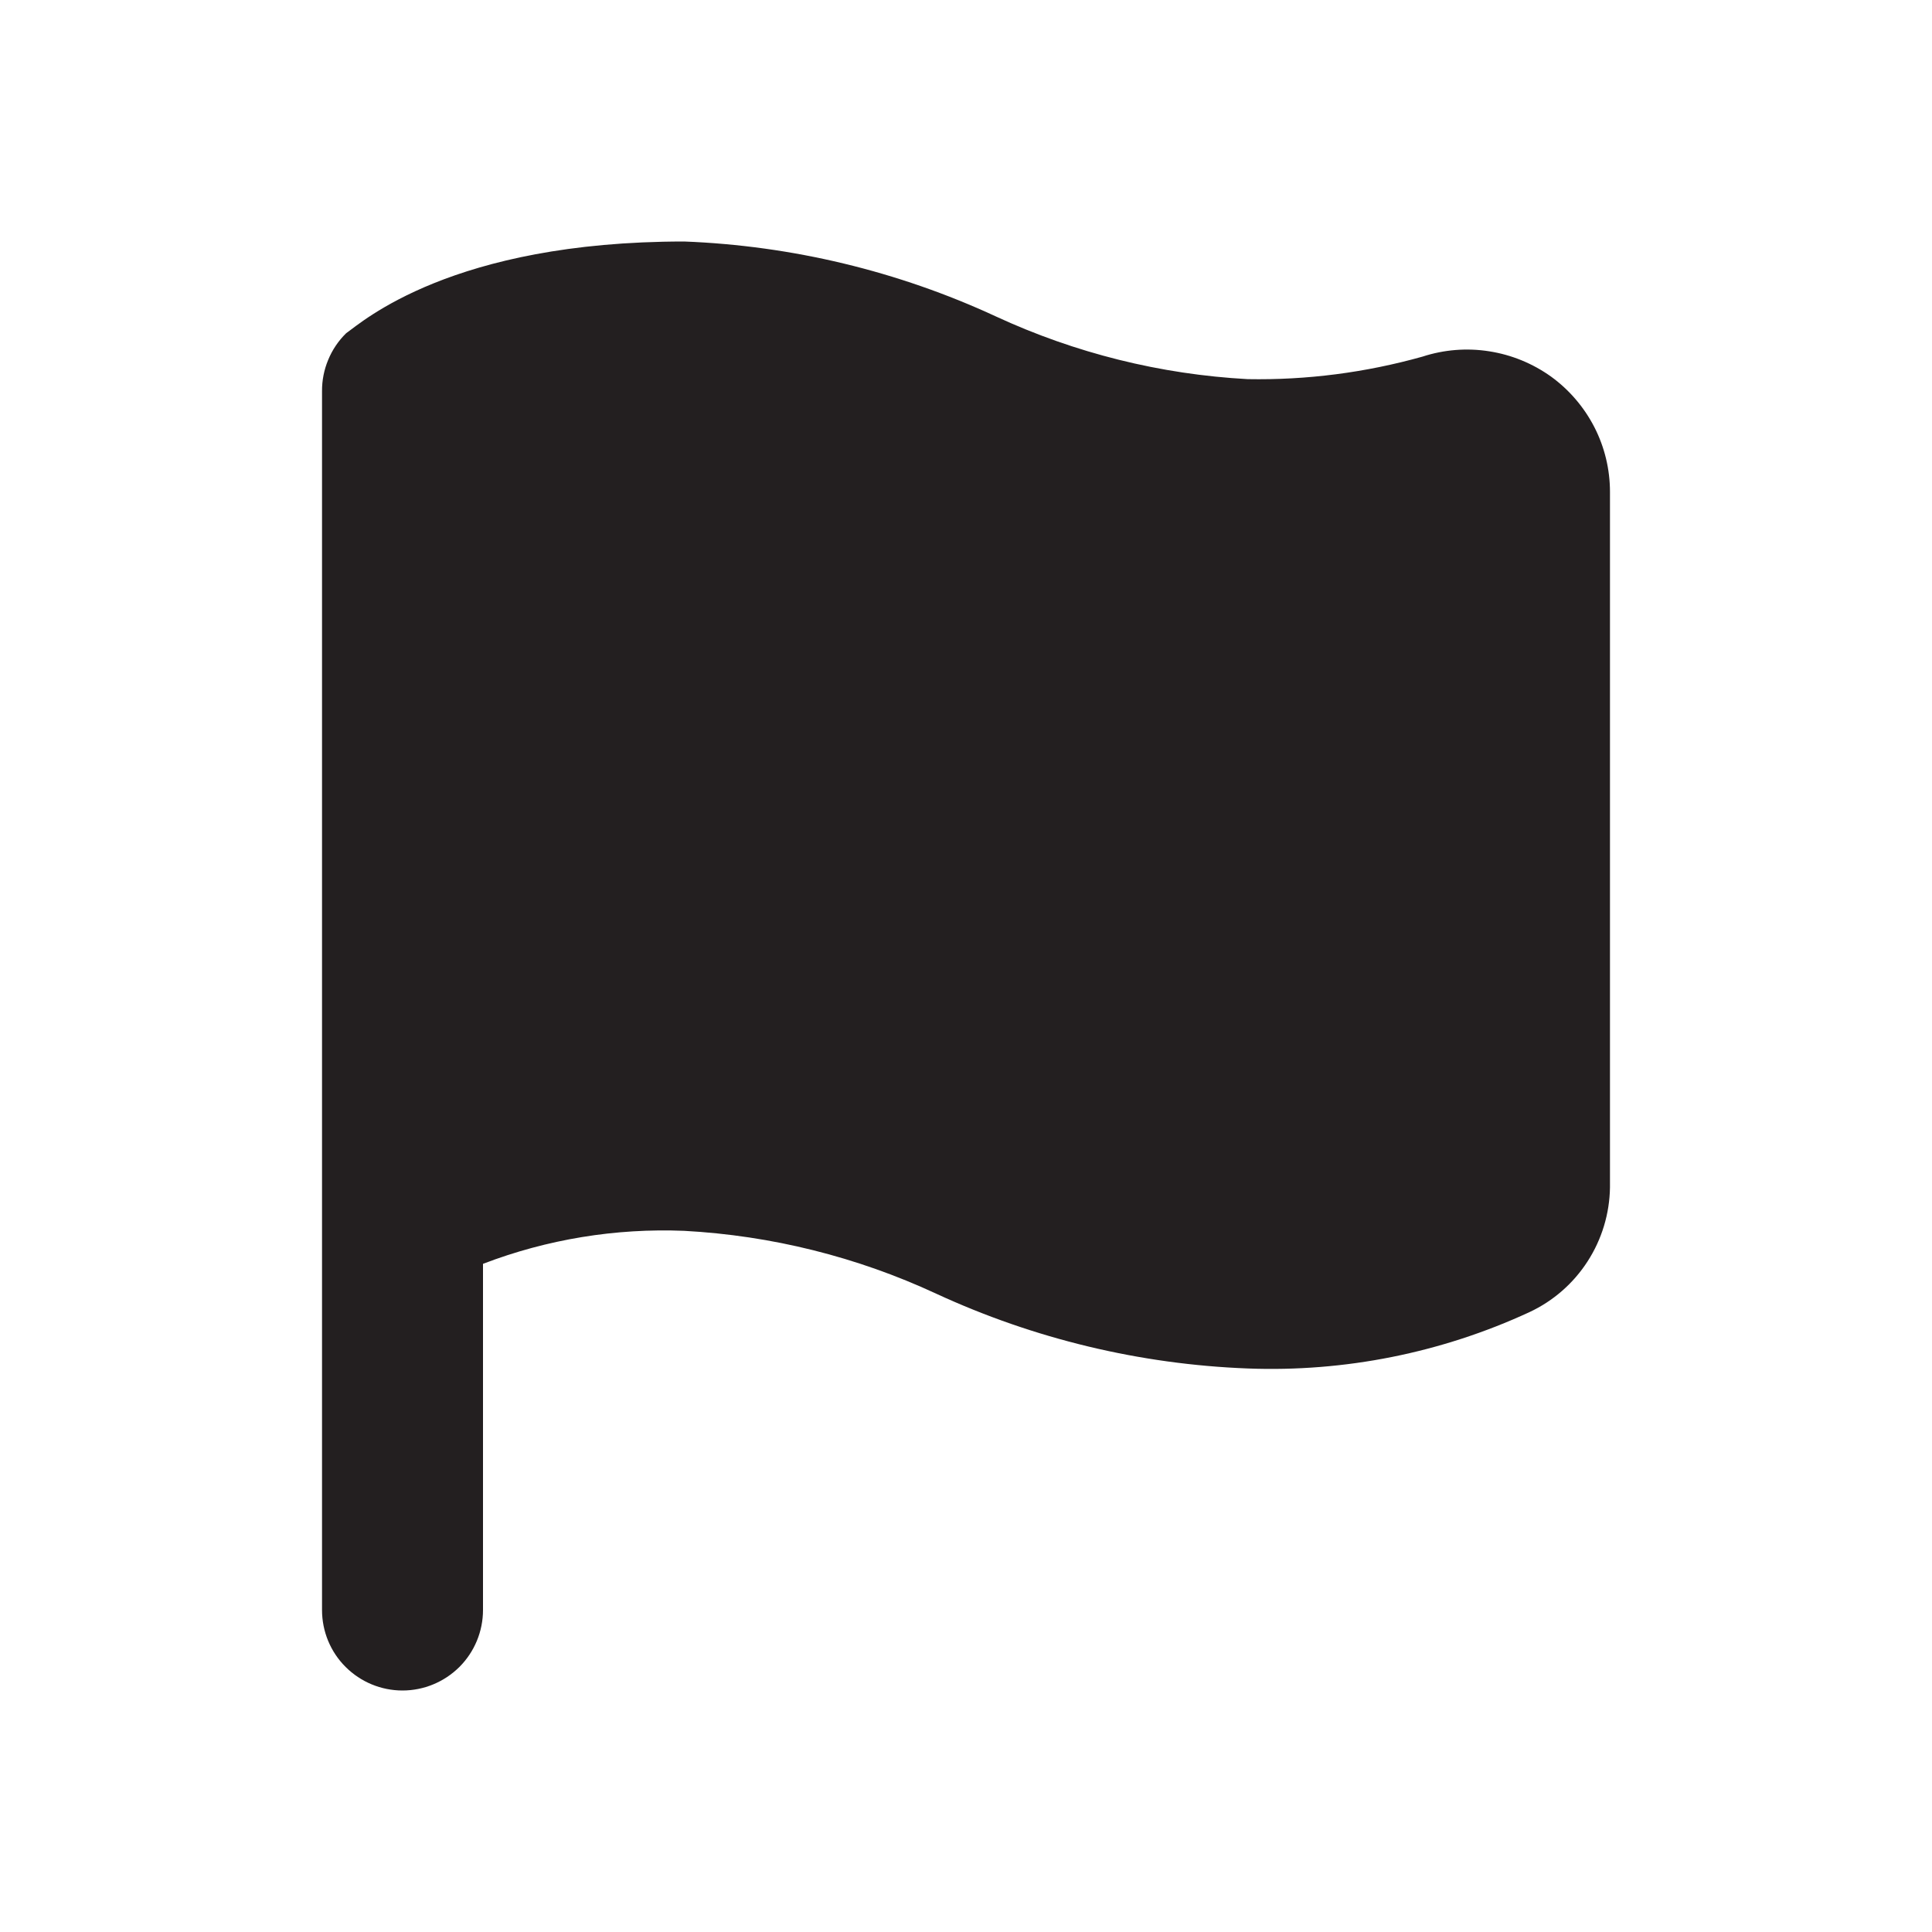
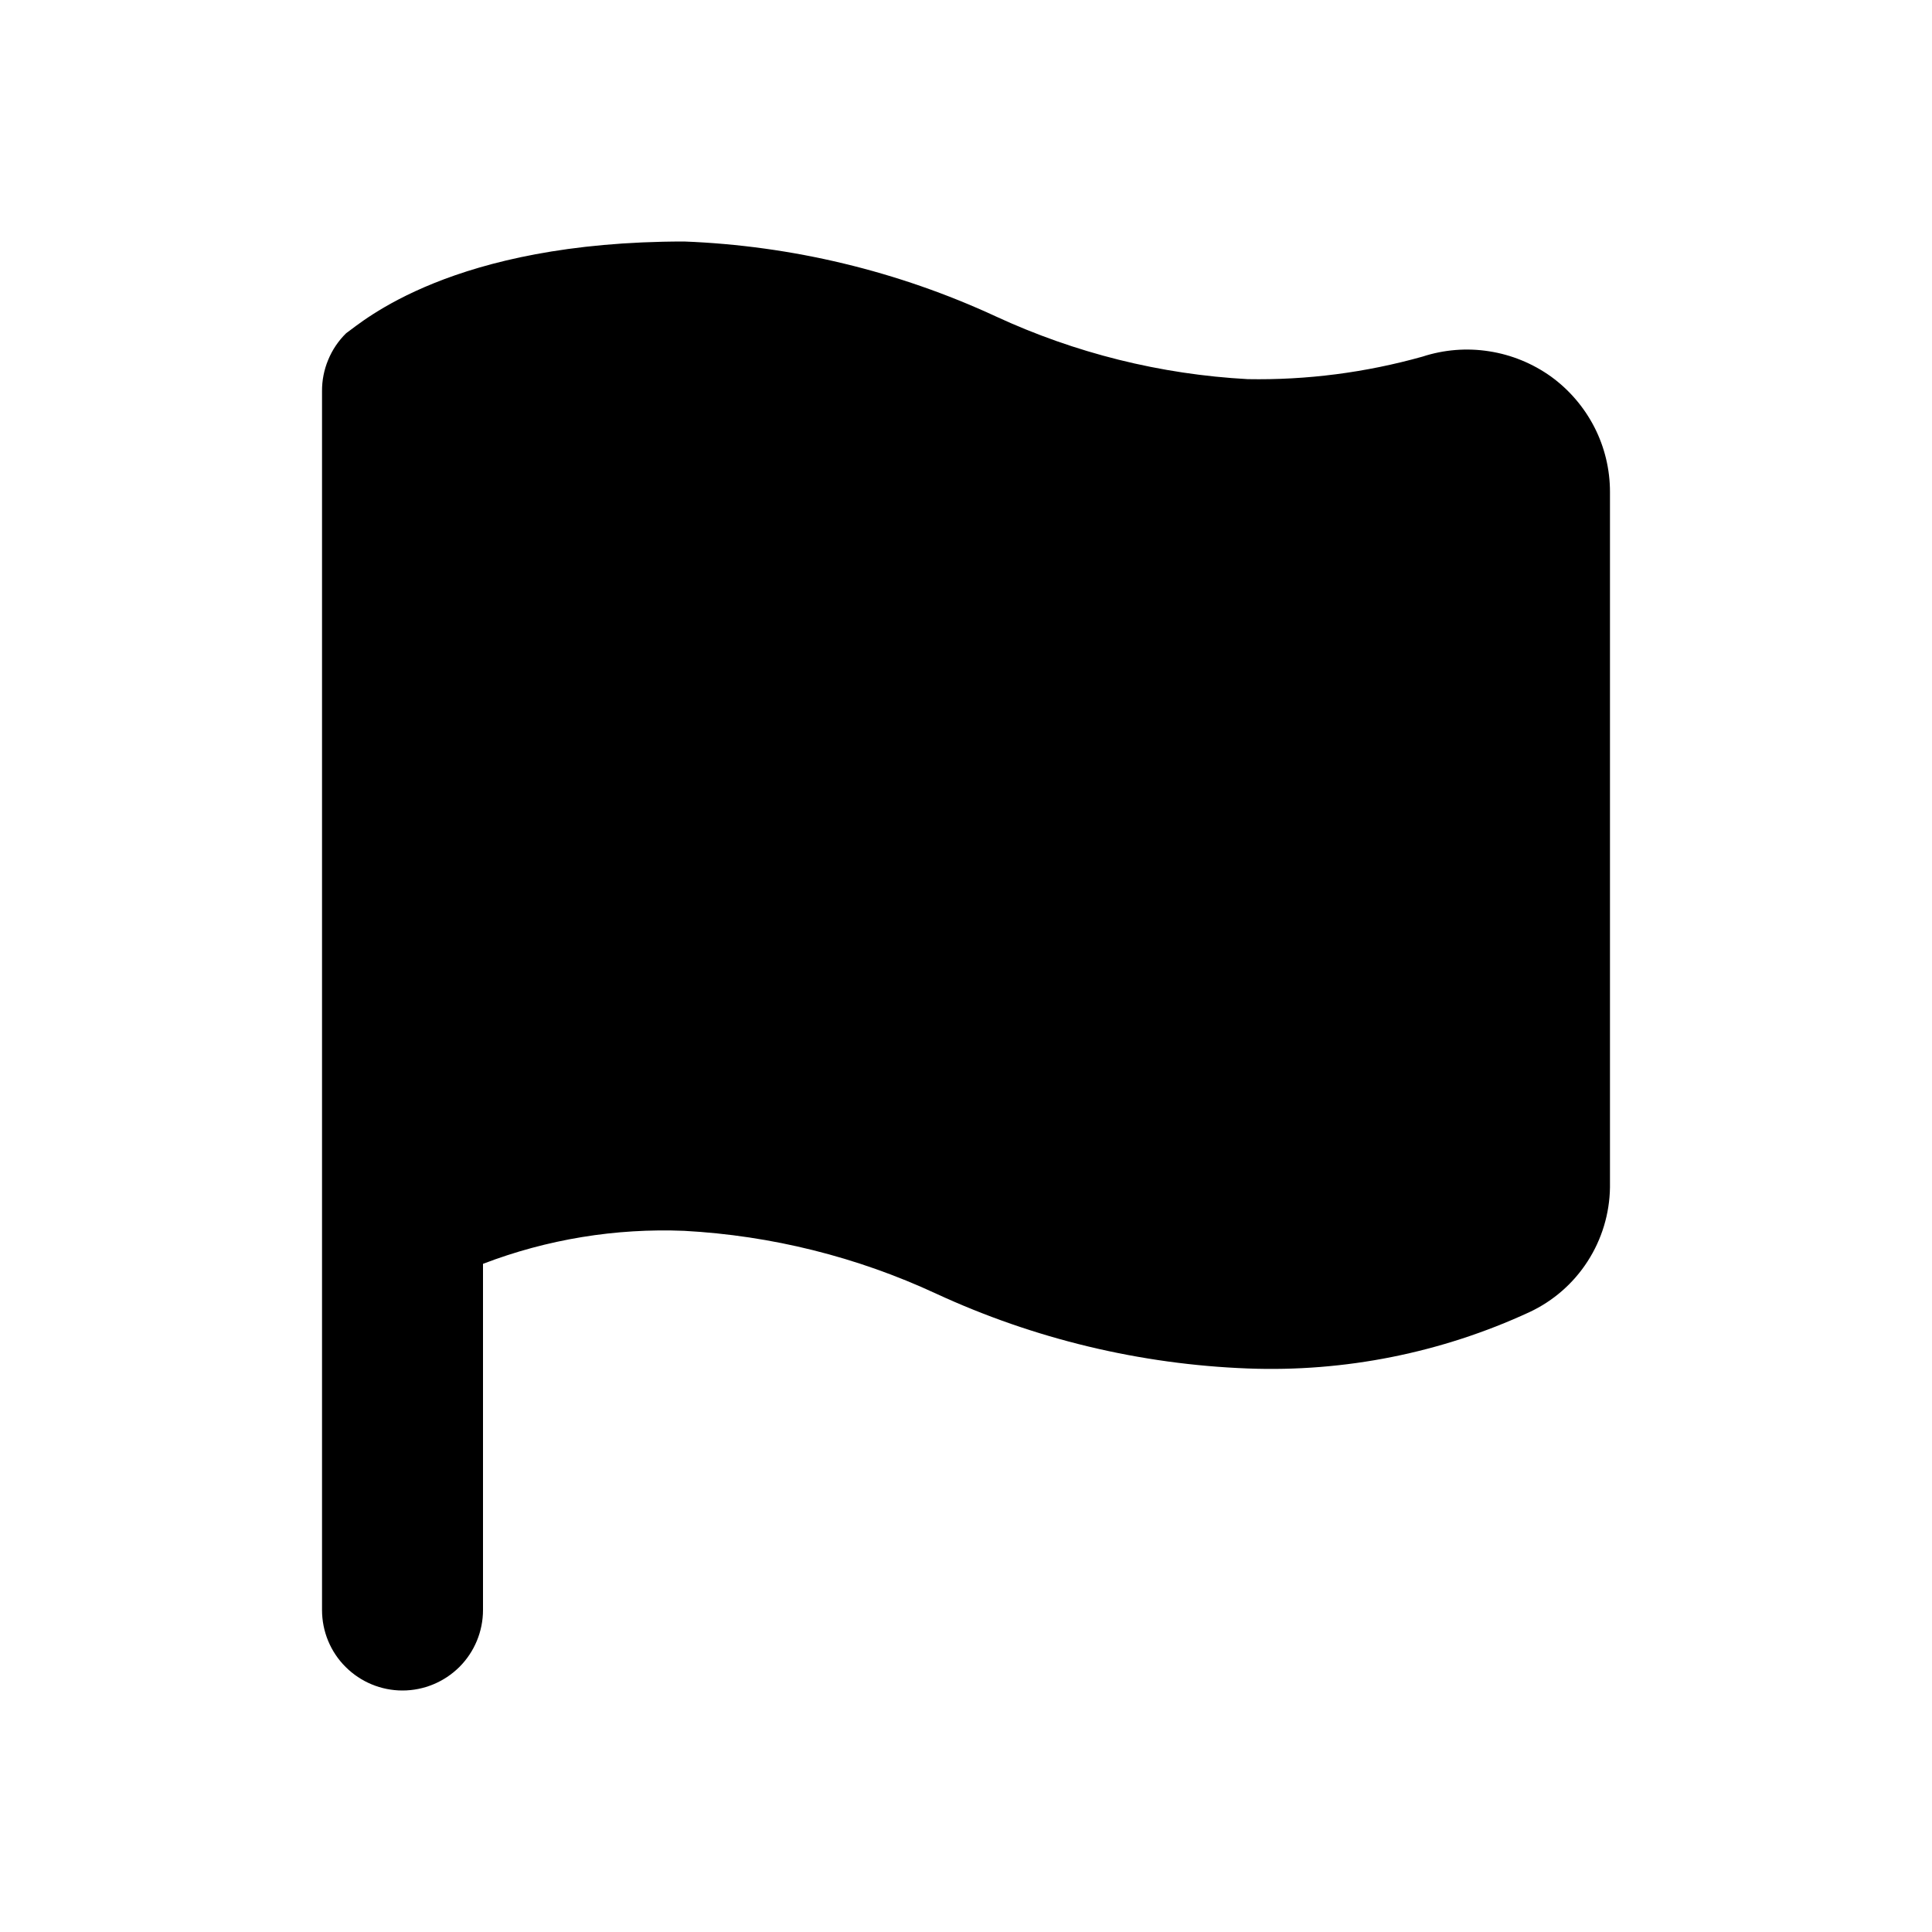
<svg xmlns="http://www.w3.org/2000/svg" width="25" height="25" viewBox="0 0 25 25" fill="none">
-   <path d="M20.073 4.875C19.835 4.704 19.56 4.591 19.271 4.546C18.981 4.5 18.685 4.524 18.406 4.615C17.671 4.821 16.909 4.92 16.146 4.906C15.017 4.845 13.911 4.569 12.885 4.094C11.619 3.508 10.248 3.179 8.854 3.125C5.844 3.125 4.687 4.167 4.479 4.312C4.379 4.41 4.3 4.527 4.247 4.656C4.193 4.785 4.166 4.923 4.167 5.062V20.833C4.167 21.11 4.276 21.375 4.472 21.57C4.667 21.765 4.932 21.875 5.208 21.875C5.484 21.875 5.749 21.765 5.945 21.57C6.14 21.375 6.25 21.11 6.25 20.833V16.354C7.08 16.036 7.966 15.891 8.854 15.927C9.983 15.988 11.089 16.264 12.114 16.74C13.381 17.325 14.751 17.655 16.146 17.708C17.401 17.756 18.651 17.506 19.791 16.979C20.099 16.835 20.36 16.607 20.544 16.321C20.728 16.036 20.828 15.704 20.833 15.365V6.365C20.833 6.074 20.764 5.787 20.632 5.529C20.499 5.27 20.308 5.046 20.073 4.875Z" fill="#231F20" />
+   <path d="M20.073 4.875C19.835 4.704 19.56 4.591 19.271 4.546C18.981 4.5 18.685 4.524 18.406 4.615C17.671 4.821 16.909 4.92 16.146 4.906C15.017 4.845 13.911 4.569 12.885 4.094C11.619 3.508 10.248 3.179 8.854 3.125C5.844 3.125 4.687 4.167 4.479 4.312C4.379 4.41 4.3 4.527 4.247 4.656C4.193 4.785 4.166 4.923 4.167 5.062V20.833C4.167 21.11 4.276 21.375 4.472 21.57C4.667 21.765 4.932 21.875 5.208 21.875C5.484 21.875 5.749 21.765 5.945 21.57C6.14 21.375 6.25 21.11 6.25 20.833V16.354C7.08 16.036 7.966 15.891 8.854 15.927C9.983 15.988 11.089 16.264 12.114 16.74C13.381 17.325 14.751 17.655 16.146 17.708C17.401 17.756 18.651 17.506 19.791 16.979C20.099 16.835 20.36 16.607 20.544 16.321C20.728 16.036 20.828 15.704 20.833 15.365V6.365C20.833 6.074 20.764 5.787 20.632 5.529C20.499 5.27 20.308 5.046 20.073 4.875Z" fill="#000000" />
</svg>
